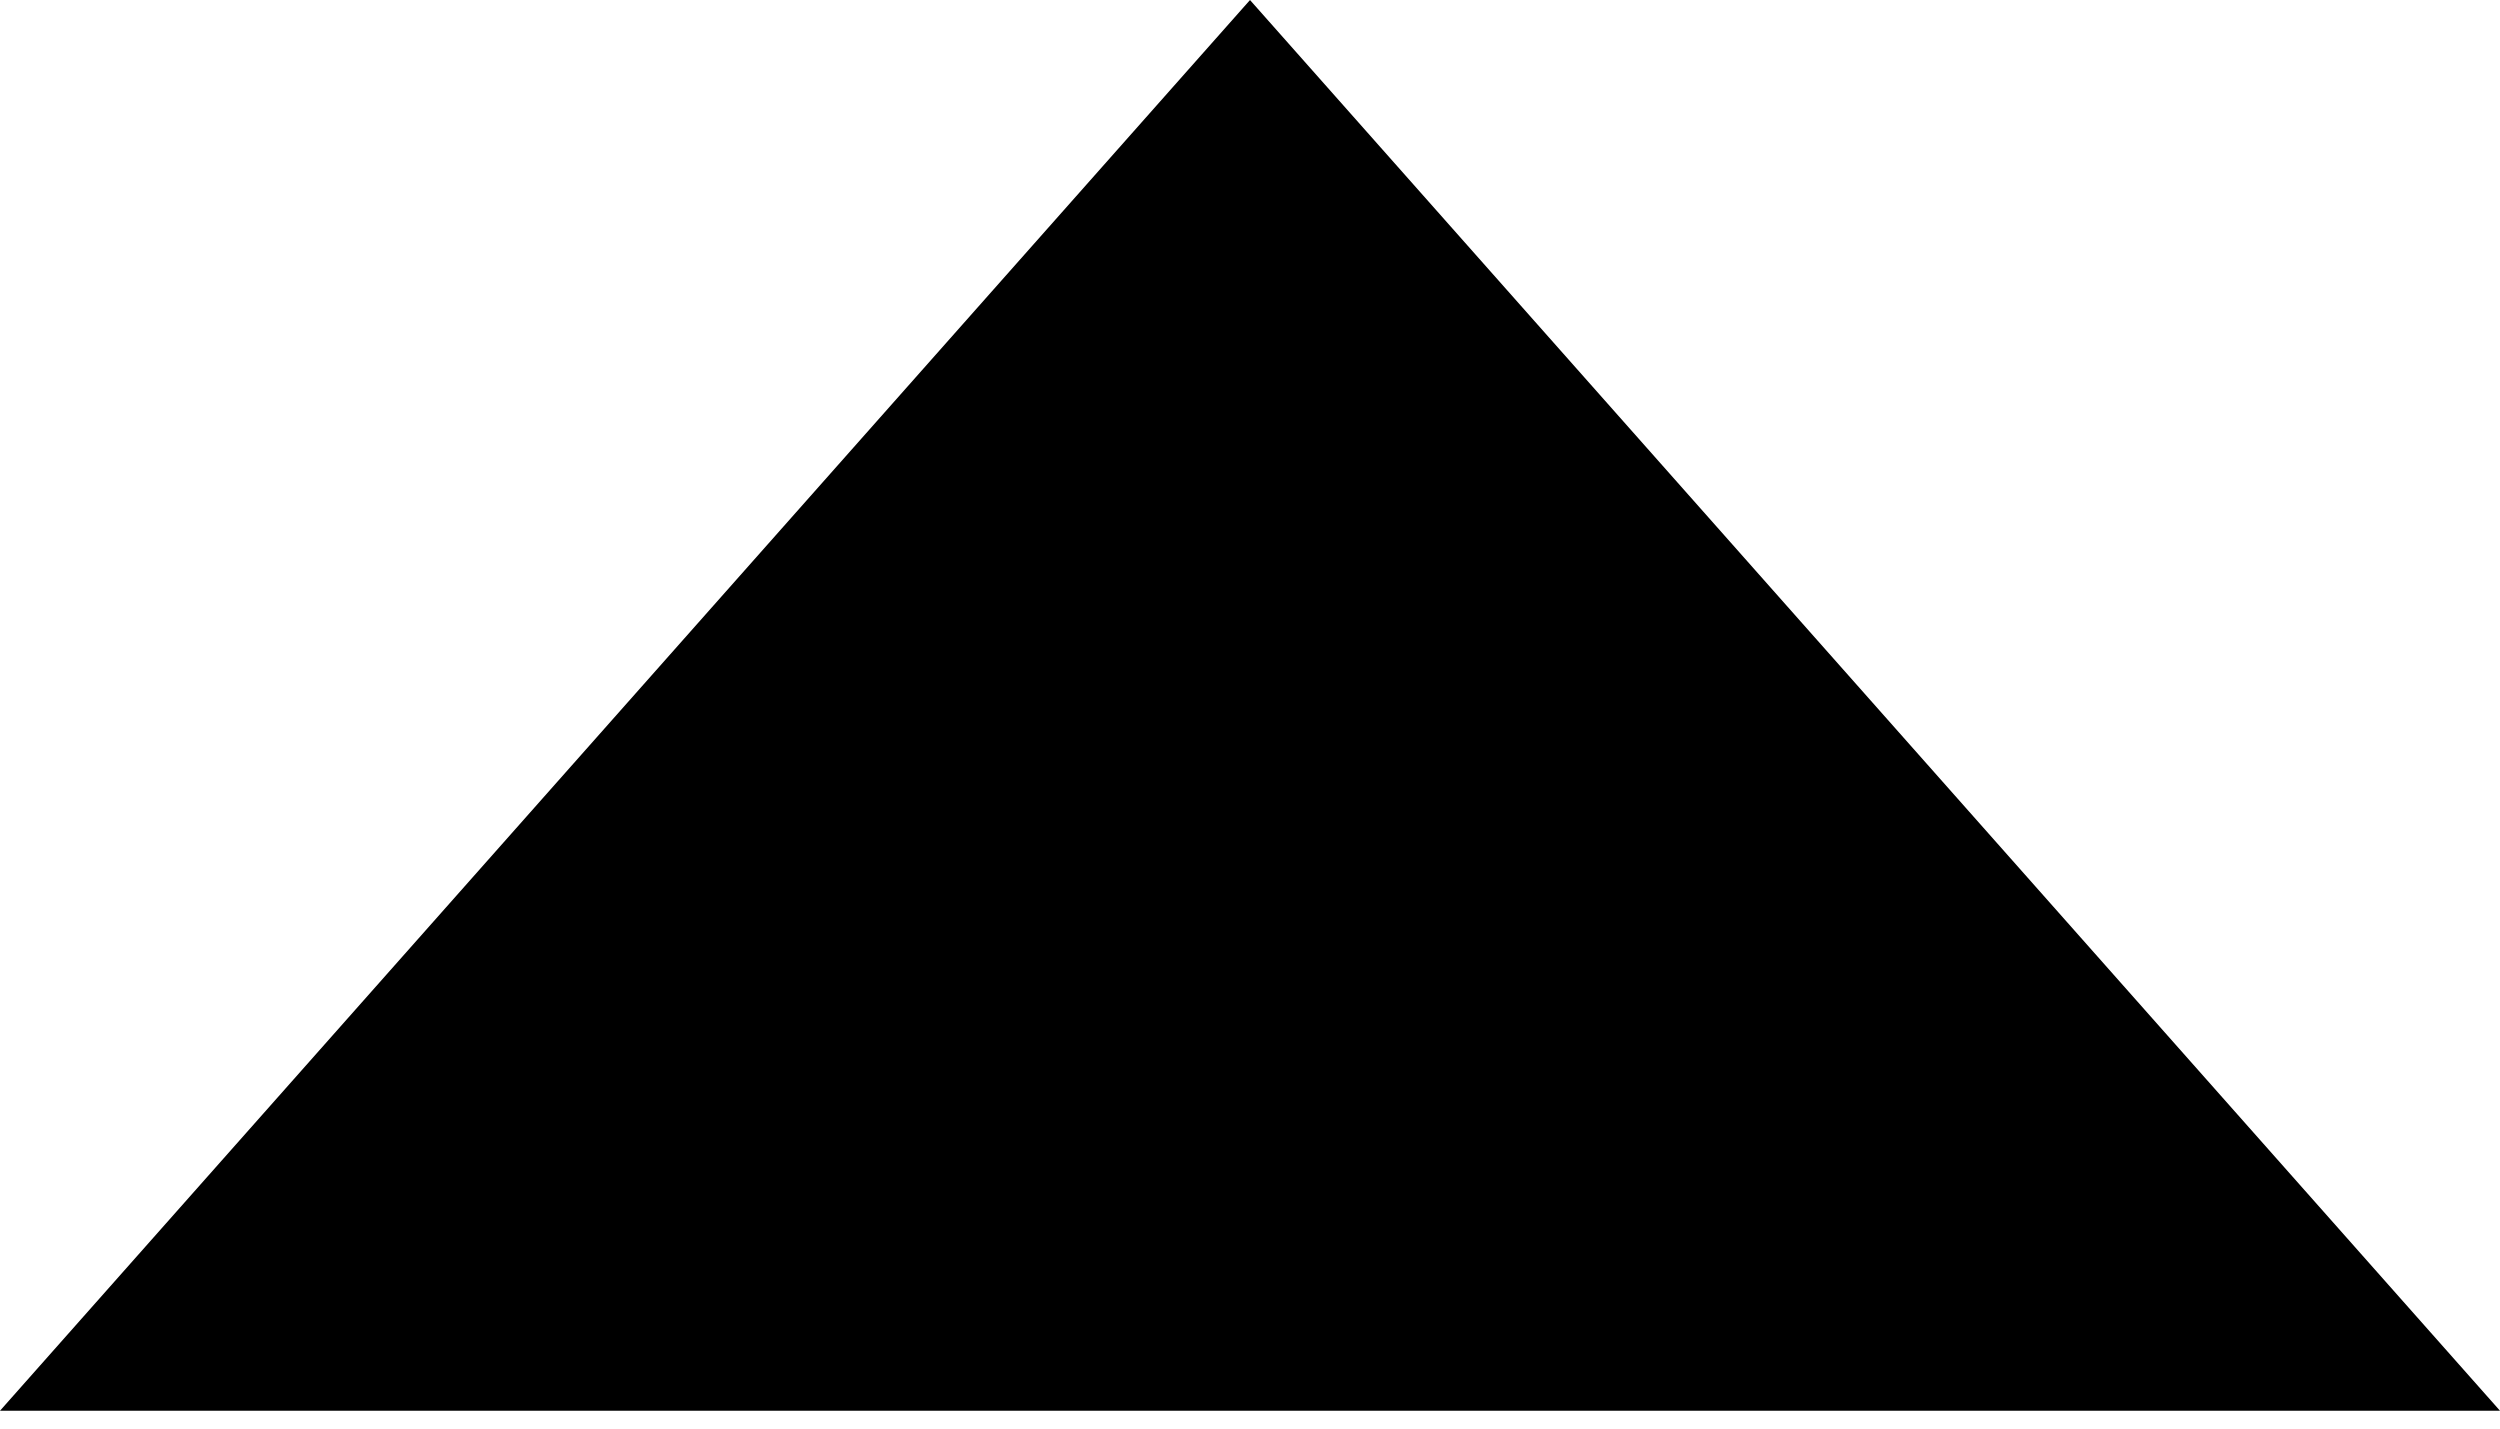
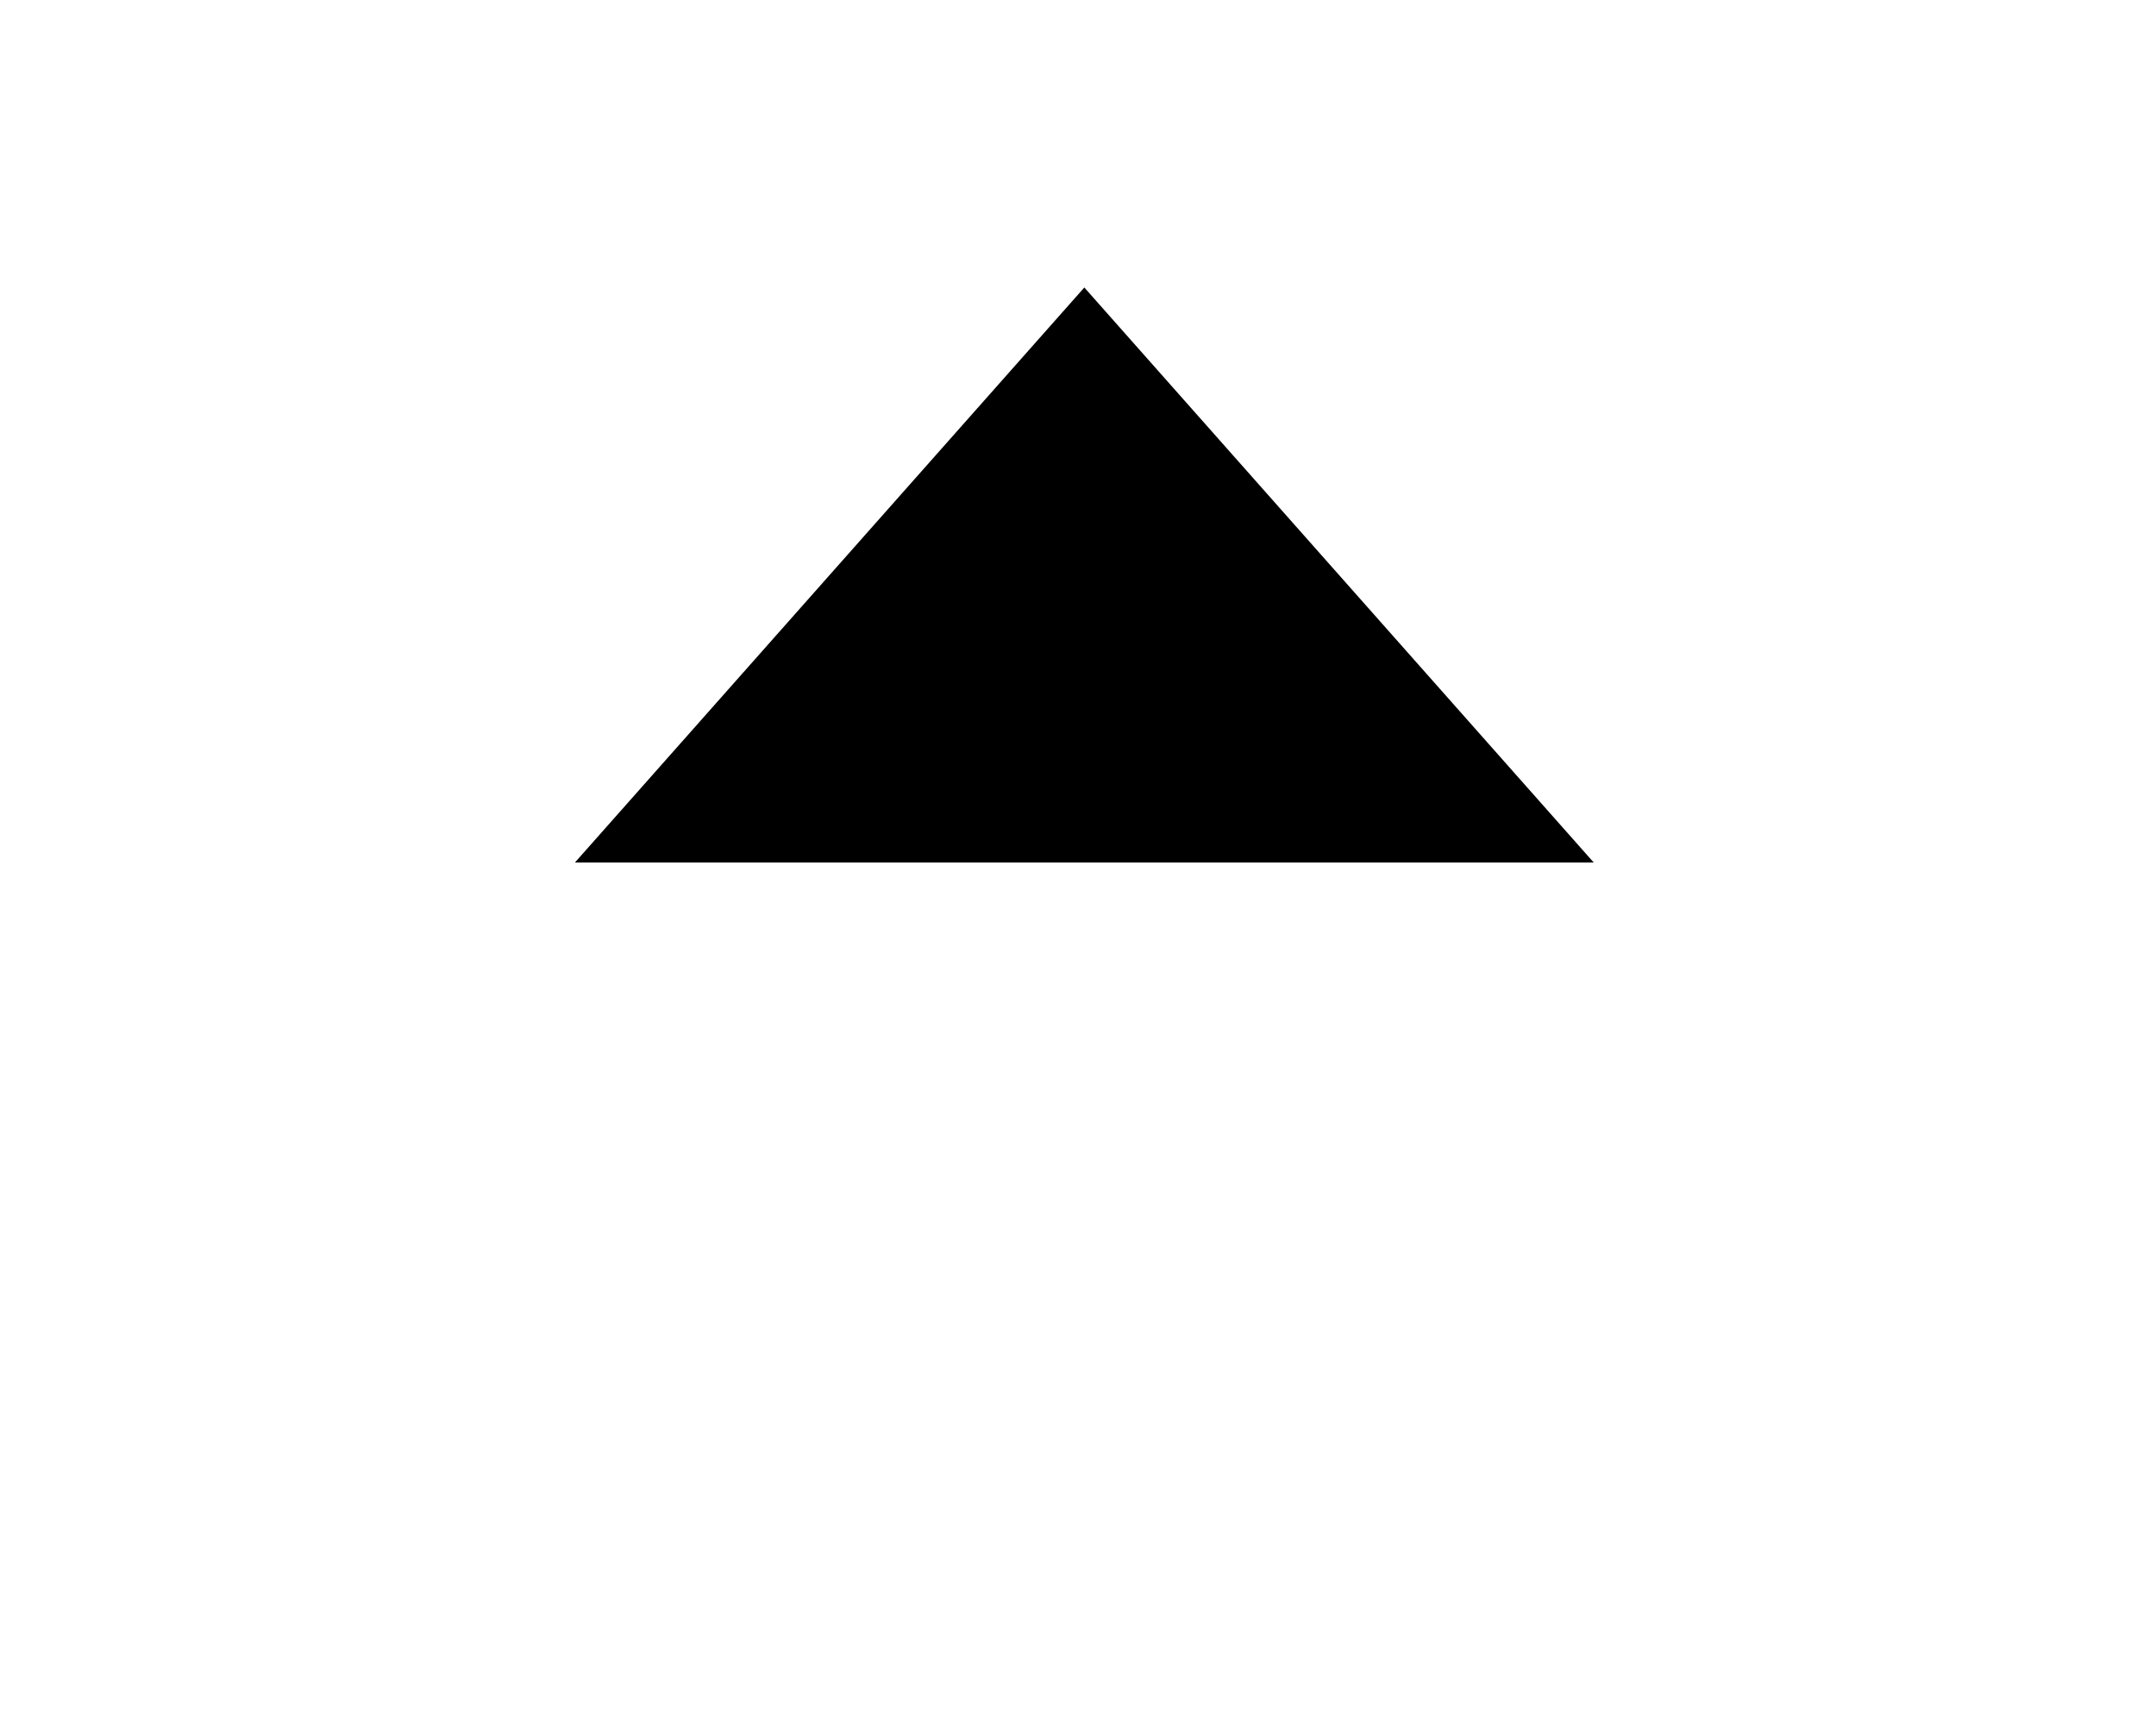
- <svg xmlns="http://www.w3.org/2000/svg" width="7px" height="4px" viewBox="0 0 7 4" version="1.1">
+ <svg xmlns="http://www.w3.org/2000/svg" viewBox="0 0 15 12" version="1.1">
  <g stroke="none" stroke-width="1" fill="" fill-rule="evenodd">
-     <g transform="translate(-1214, -22)" fill="">
-       <g transform="translate(1087, 0)">
-         <polygon transform="translate(130.5, 23.97504) scale(-1, -1) translate(-130.5, -23.97504)" points="134 22 130.5 25.95 127 22" />
+     <g transform="translate(-1406, -20)" fill="">
+       <g transform="translate(1239, 0)">
+         <polygon transform="translate(174.5442, 24) scale(1, -1) translate(-174.5442, -24) " points="178.088 22 174.544 26 171 22" />
      </g>
    </g>
  </g>
</svg>
